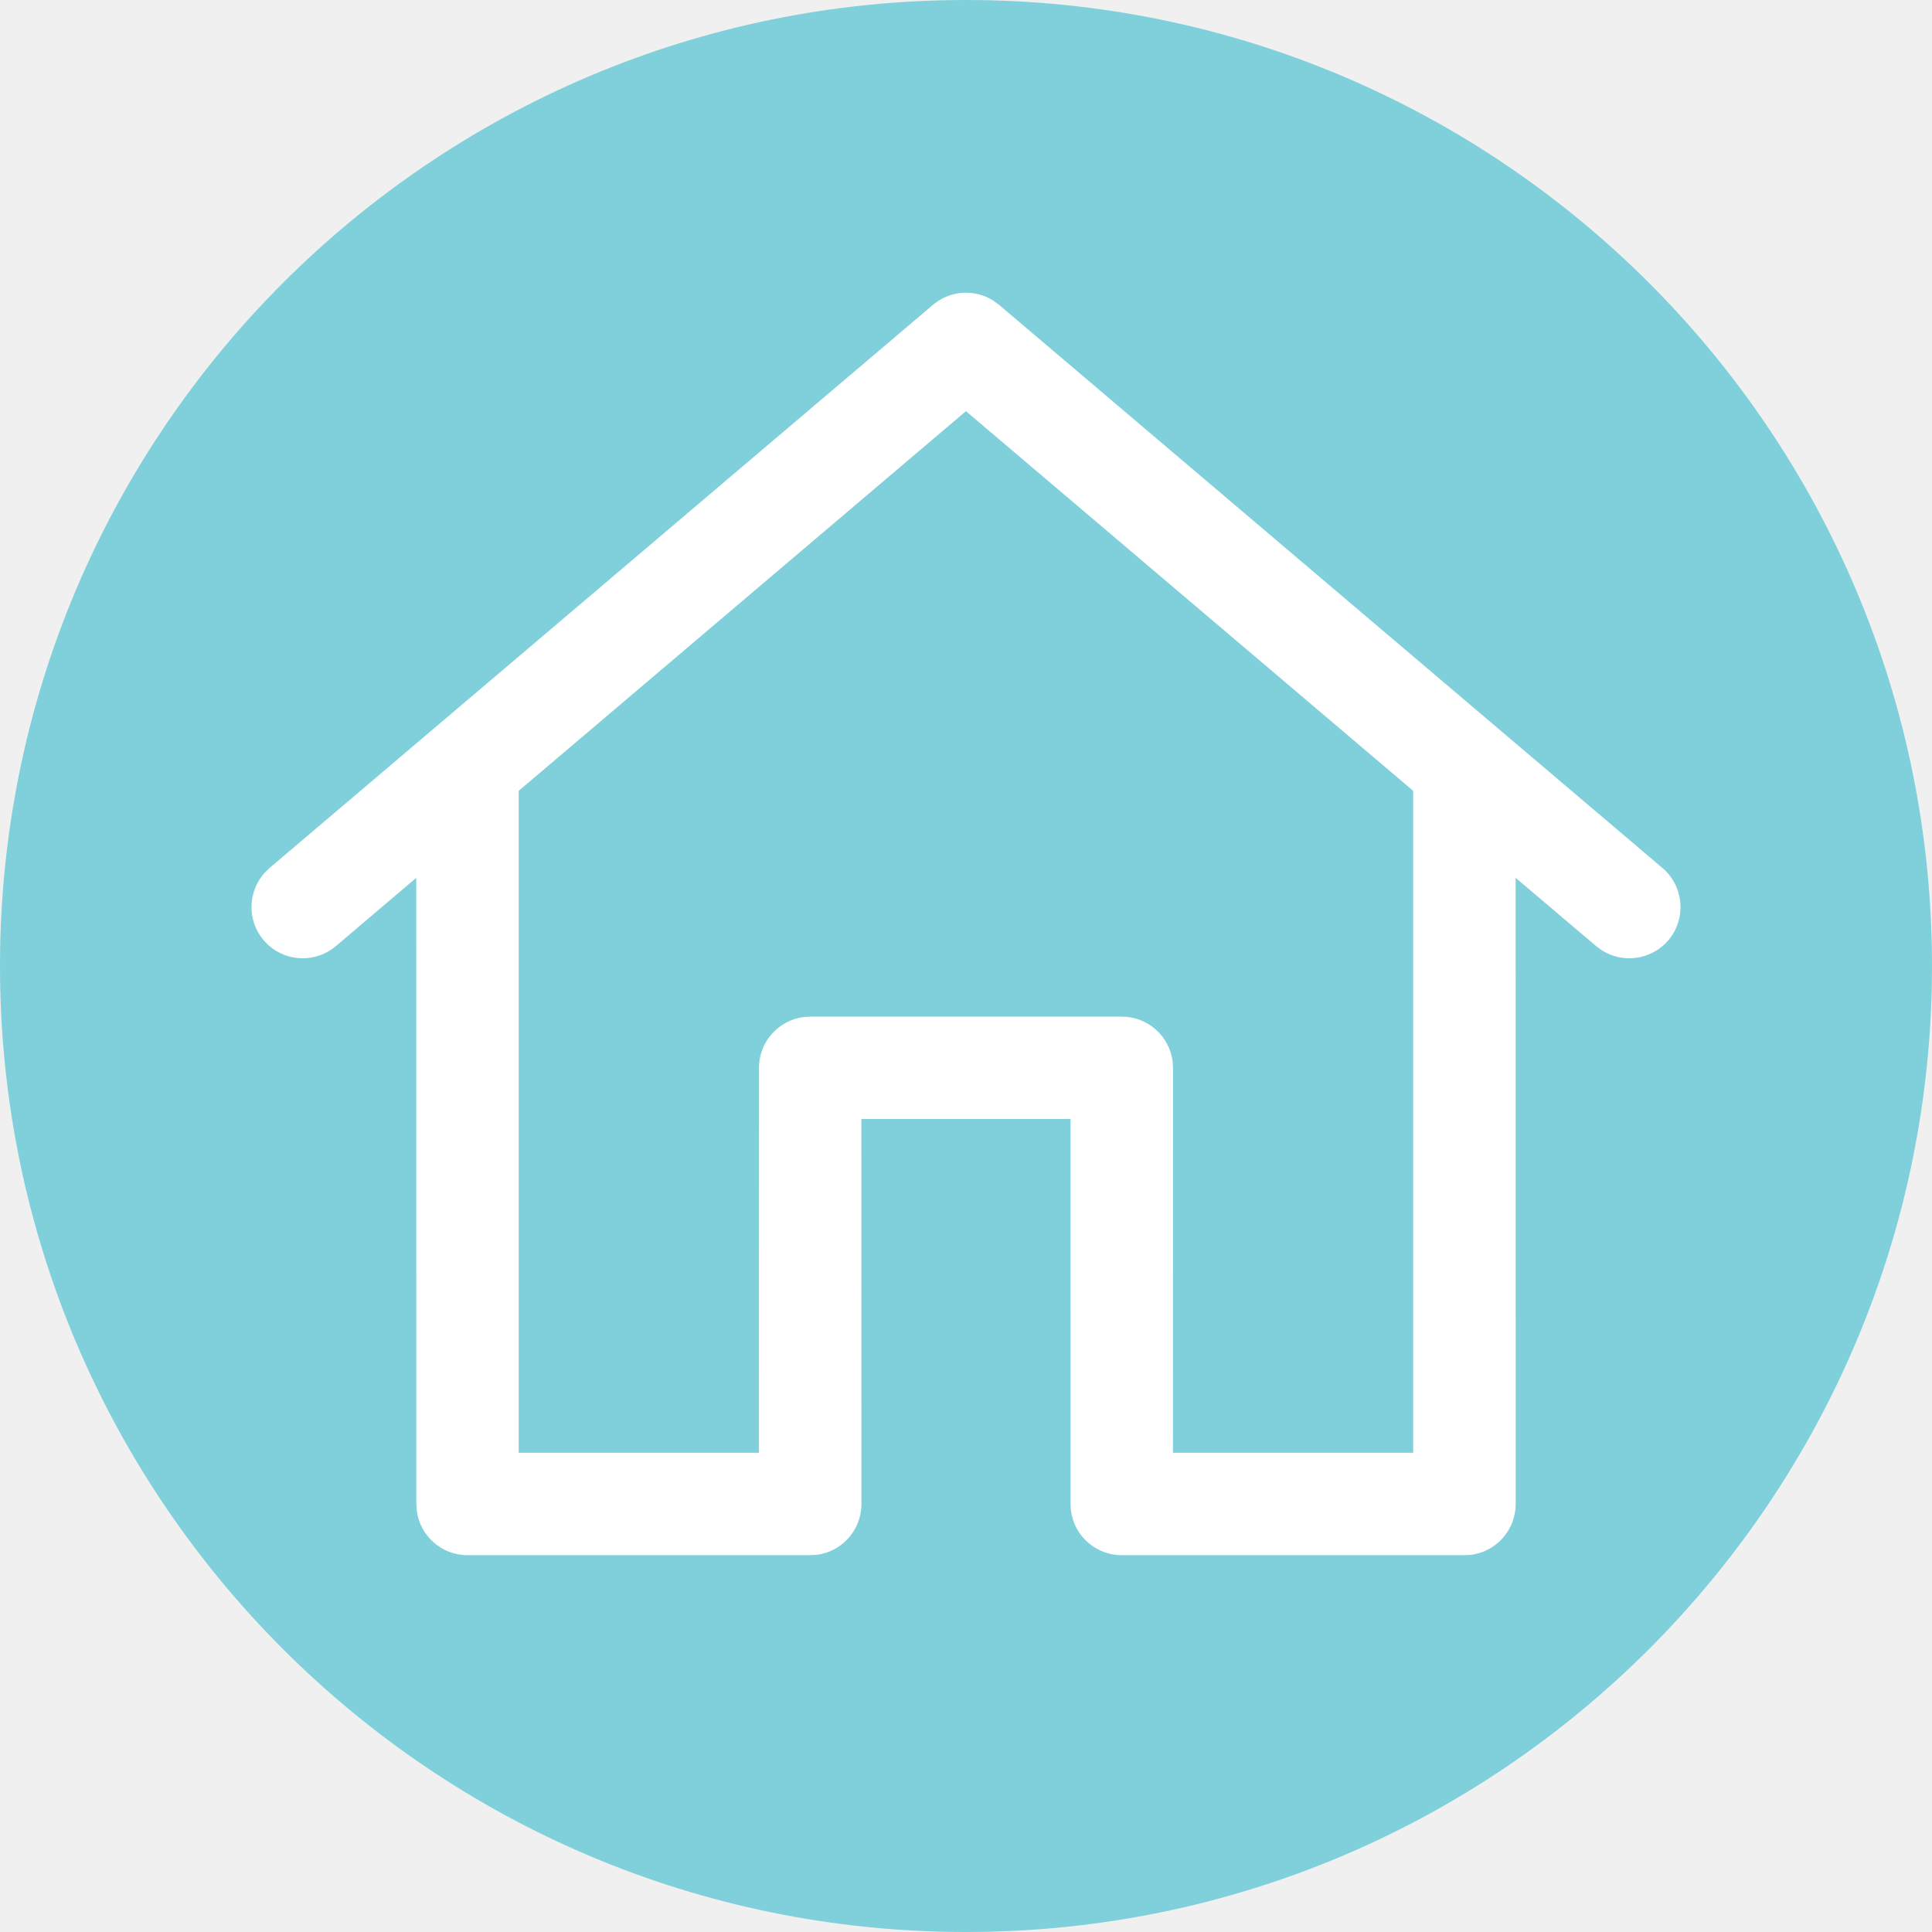
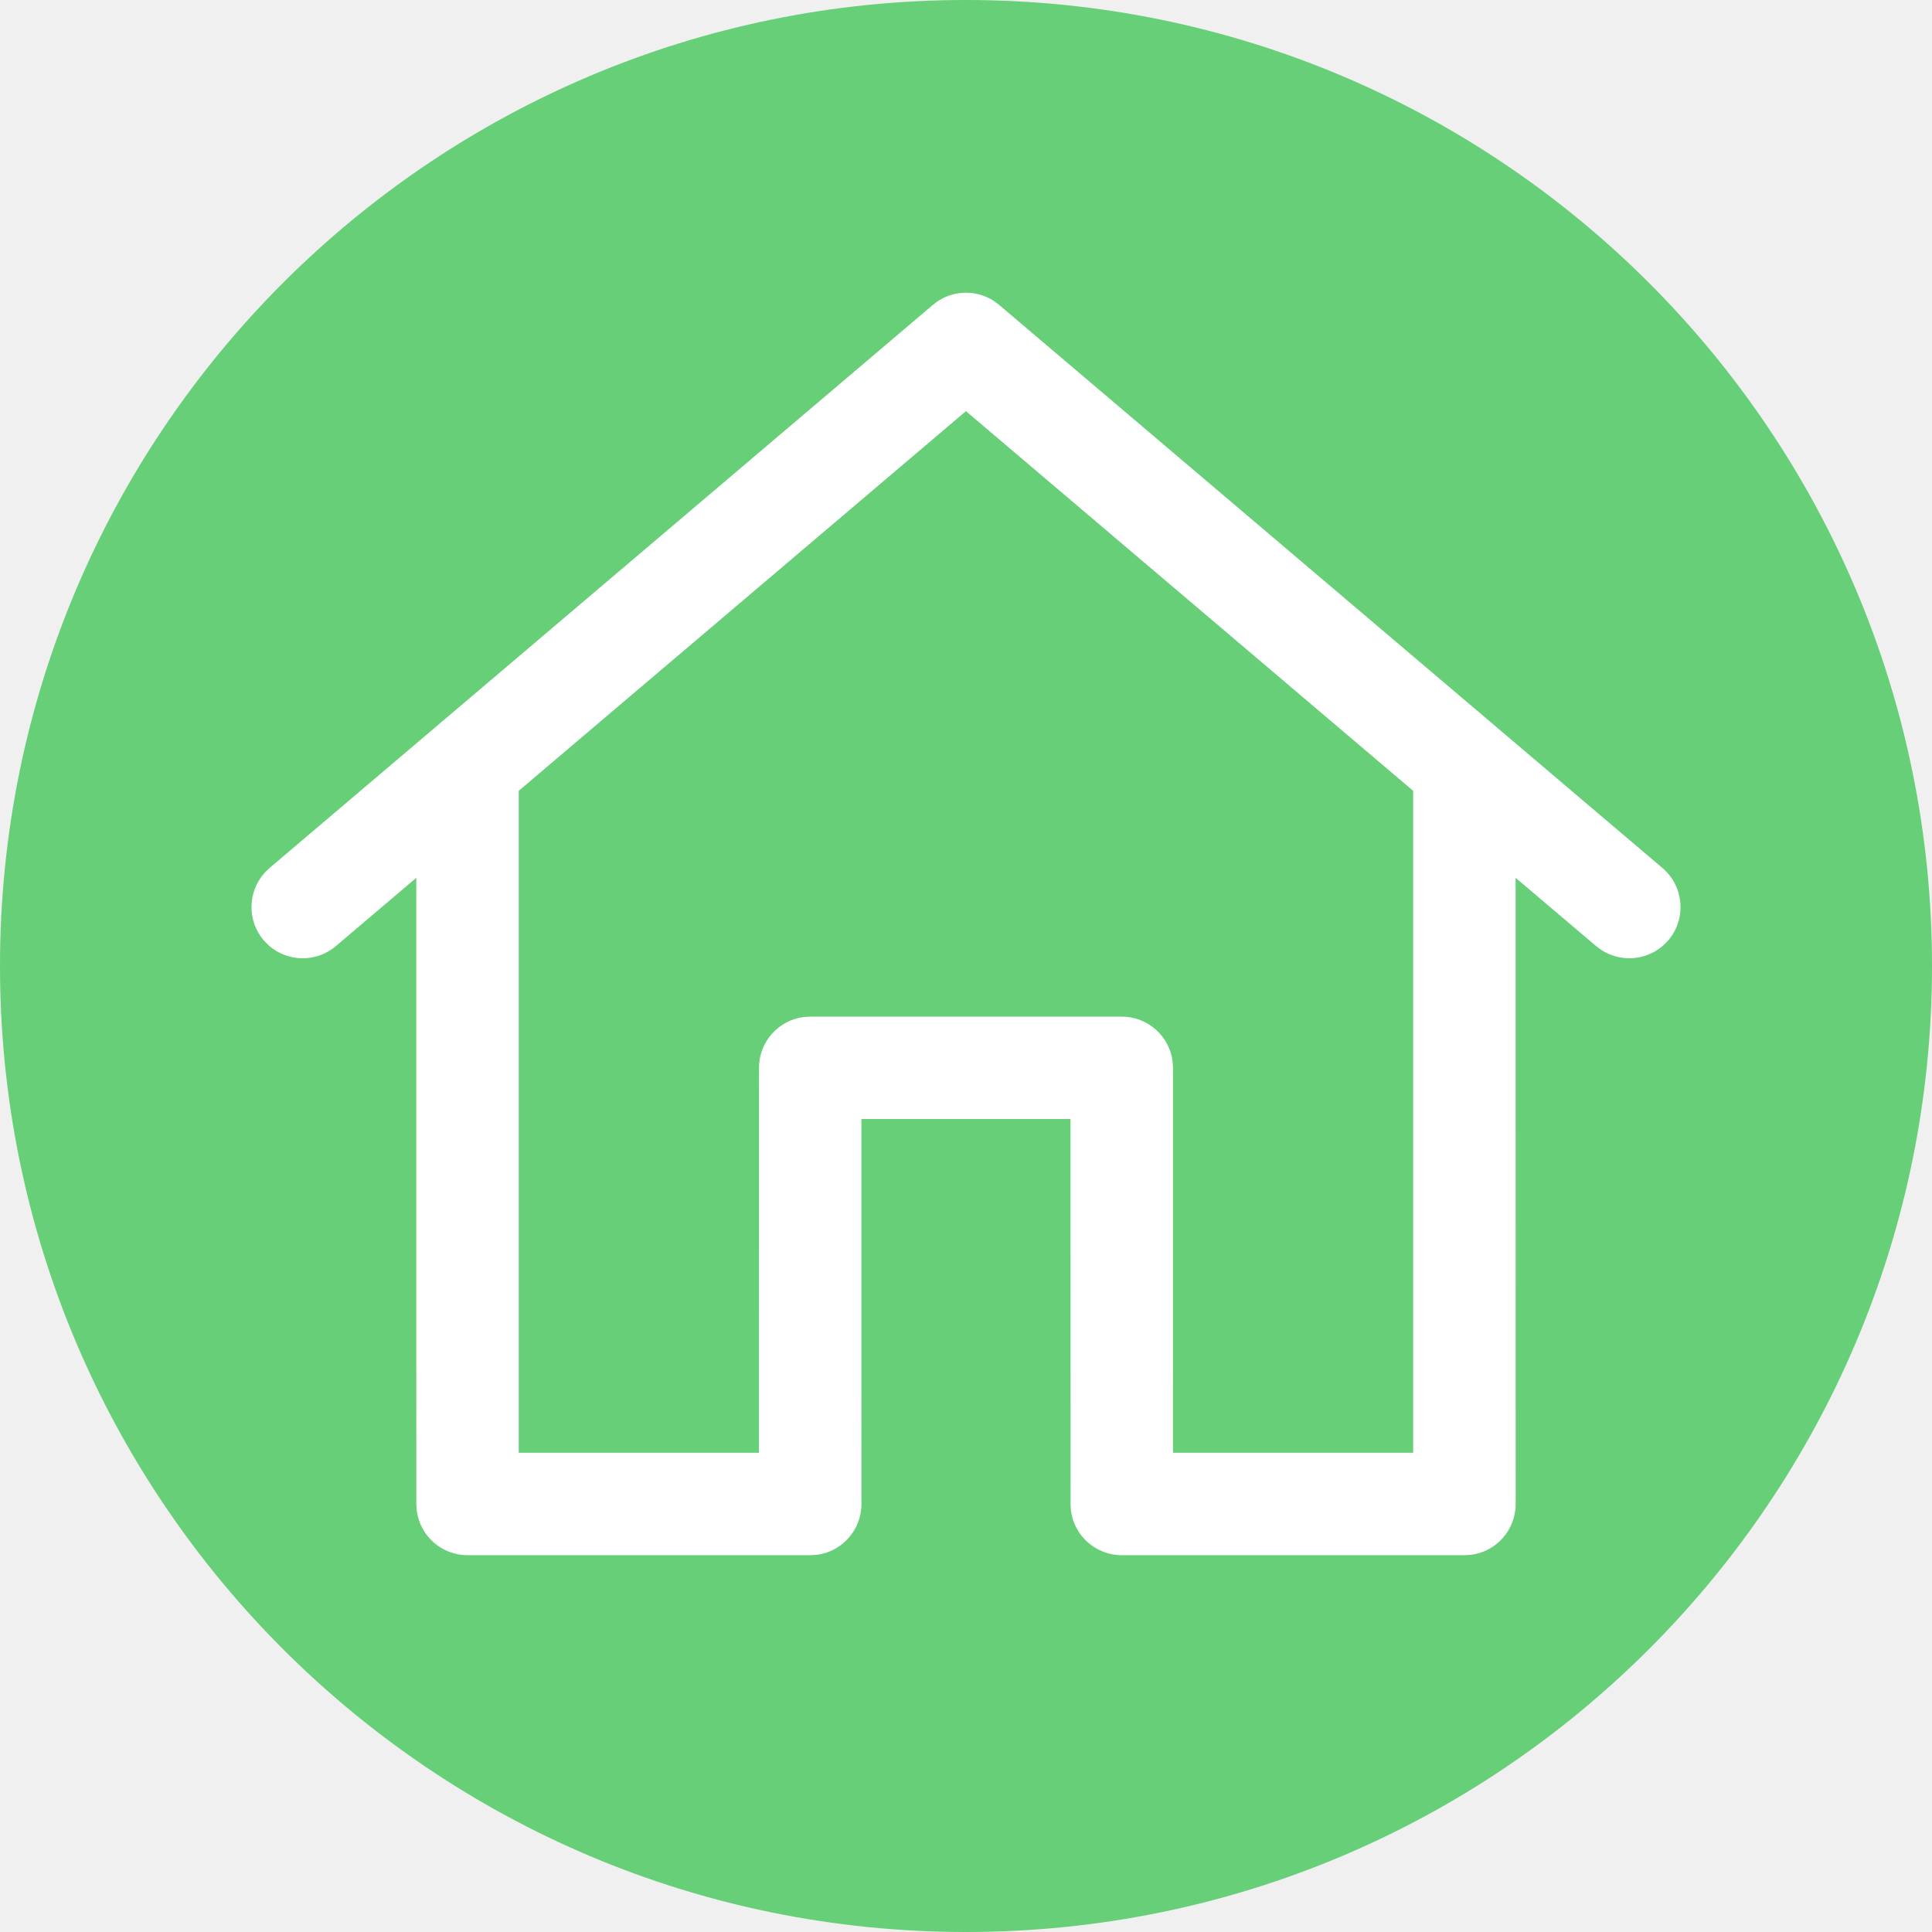
<svg xmlns="http://www.w3.org/2000/svg" xmlns:xlink="http://www.w3.org/1999/xlink" width="33px" height="33px" viewBox="0 0 33 33" version="1.1">
  <defs>
    <circle id="path-1" cx="16.5" cy="16.5" r="16.5" />
    <polygon id="path-3" points="0 0 17.16 0 17.16 21.12 0 21.12" />
  </defs>
  <g id="calendaysIconsHome" stroke="none" stroke-width="1" fill="none" fill-rule="evenodd">
    <g id="profile">
      <g id="Group">
-         <g id="a-link" fill="#80D0DB" fill-rule="nonzero">
+         <g id="a-link" fill="#67CF78" fill-rule="nonzero">
          <circle id="a" cx="16.5" cy="16.5" r="16.5" />
        </g>
        <g id="Clipped">
          <mask id="mask-2" fill="white">
            <use xlink:href="#path-1" />
          </mask>
          <g id="a" />
        </g>
      </g>
      <g id="Group" transform="translate(8, 5)">
        <g id="Clipped">
          <mask id="mask-4" fill="white">
            <use xlink:href="#path-3" />
          </mask>
          <g id="c" />
        </g>
      </g>
    </g>
    <path d="M16.964,5.133 L17.066,5.208 L28.396,14.826 C28.764,15.139 28.809,15.691 28.497,16.06 C28.21,16.397 27.722,16.463 27.359,16.231 L27.263,16.16 L25.888,14.994 L25.889,25.689 C25.889,26.135 25.555,26.504 25.124,26.558 L25.014,26.564 L19.161,26.564 C18.715,26.564 18.346,26.231 18.292,25.799 L18.286,25.689 L18.285,19.114 L14.713,19.114 L14.714,25.689 C14.714,26.135 14.381,26.504 13.949,26.558 L13.839,26.564 L7.986,26.564 C7.54,26.564 7.172,26.231 7.118,25.799 L7.111,25.689 L7.11,14.994 L5.737,16.16 C5.399,16.447 4.907,16.433 4.586,16.145 L4.503,16.06 C4.217,15.722 4.231,15.23 4.519,14.909 L4.604,14.826 L15.934,5.208 C16.228,4.958 16.645,4.933 16.964,5.133 Z M16.499,7.023 L8.86,13.508 L8.86,24.814 L12.963,24.814 L12.964,18.24 C12.964,17.793 13.298,17.425 13.73,17.371 L13.839,17.365 L19.161,17.365 C19.607,17.365 19.975,17.698 20.029,18.13 L20.036,18.24 L20.035,24.814 L24.138,24.814 L24.138,13.508 L16.499,7.023 Z" id="Combined-Shape" fill="#FFFFFF" fill-rule="nonzero" />
  </g>
</svg>
